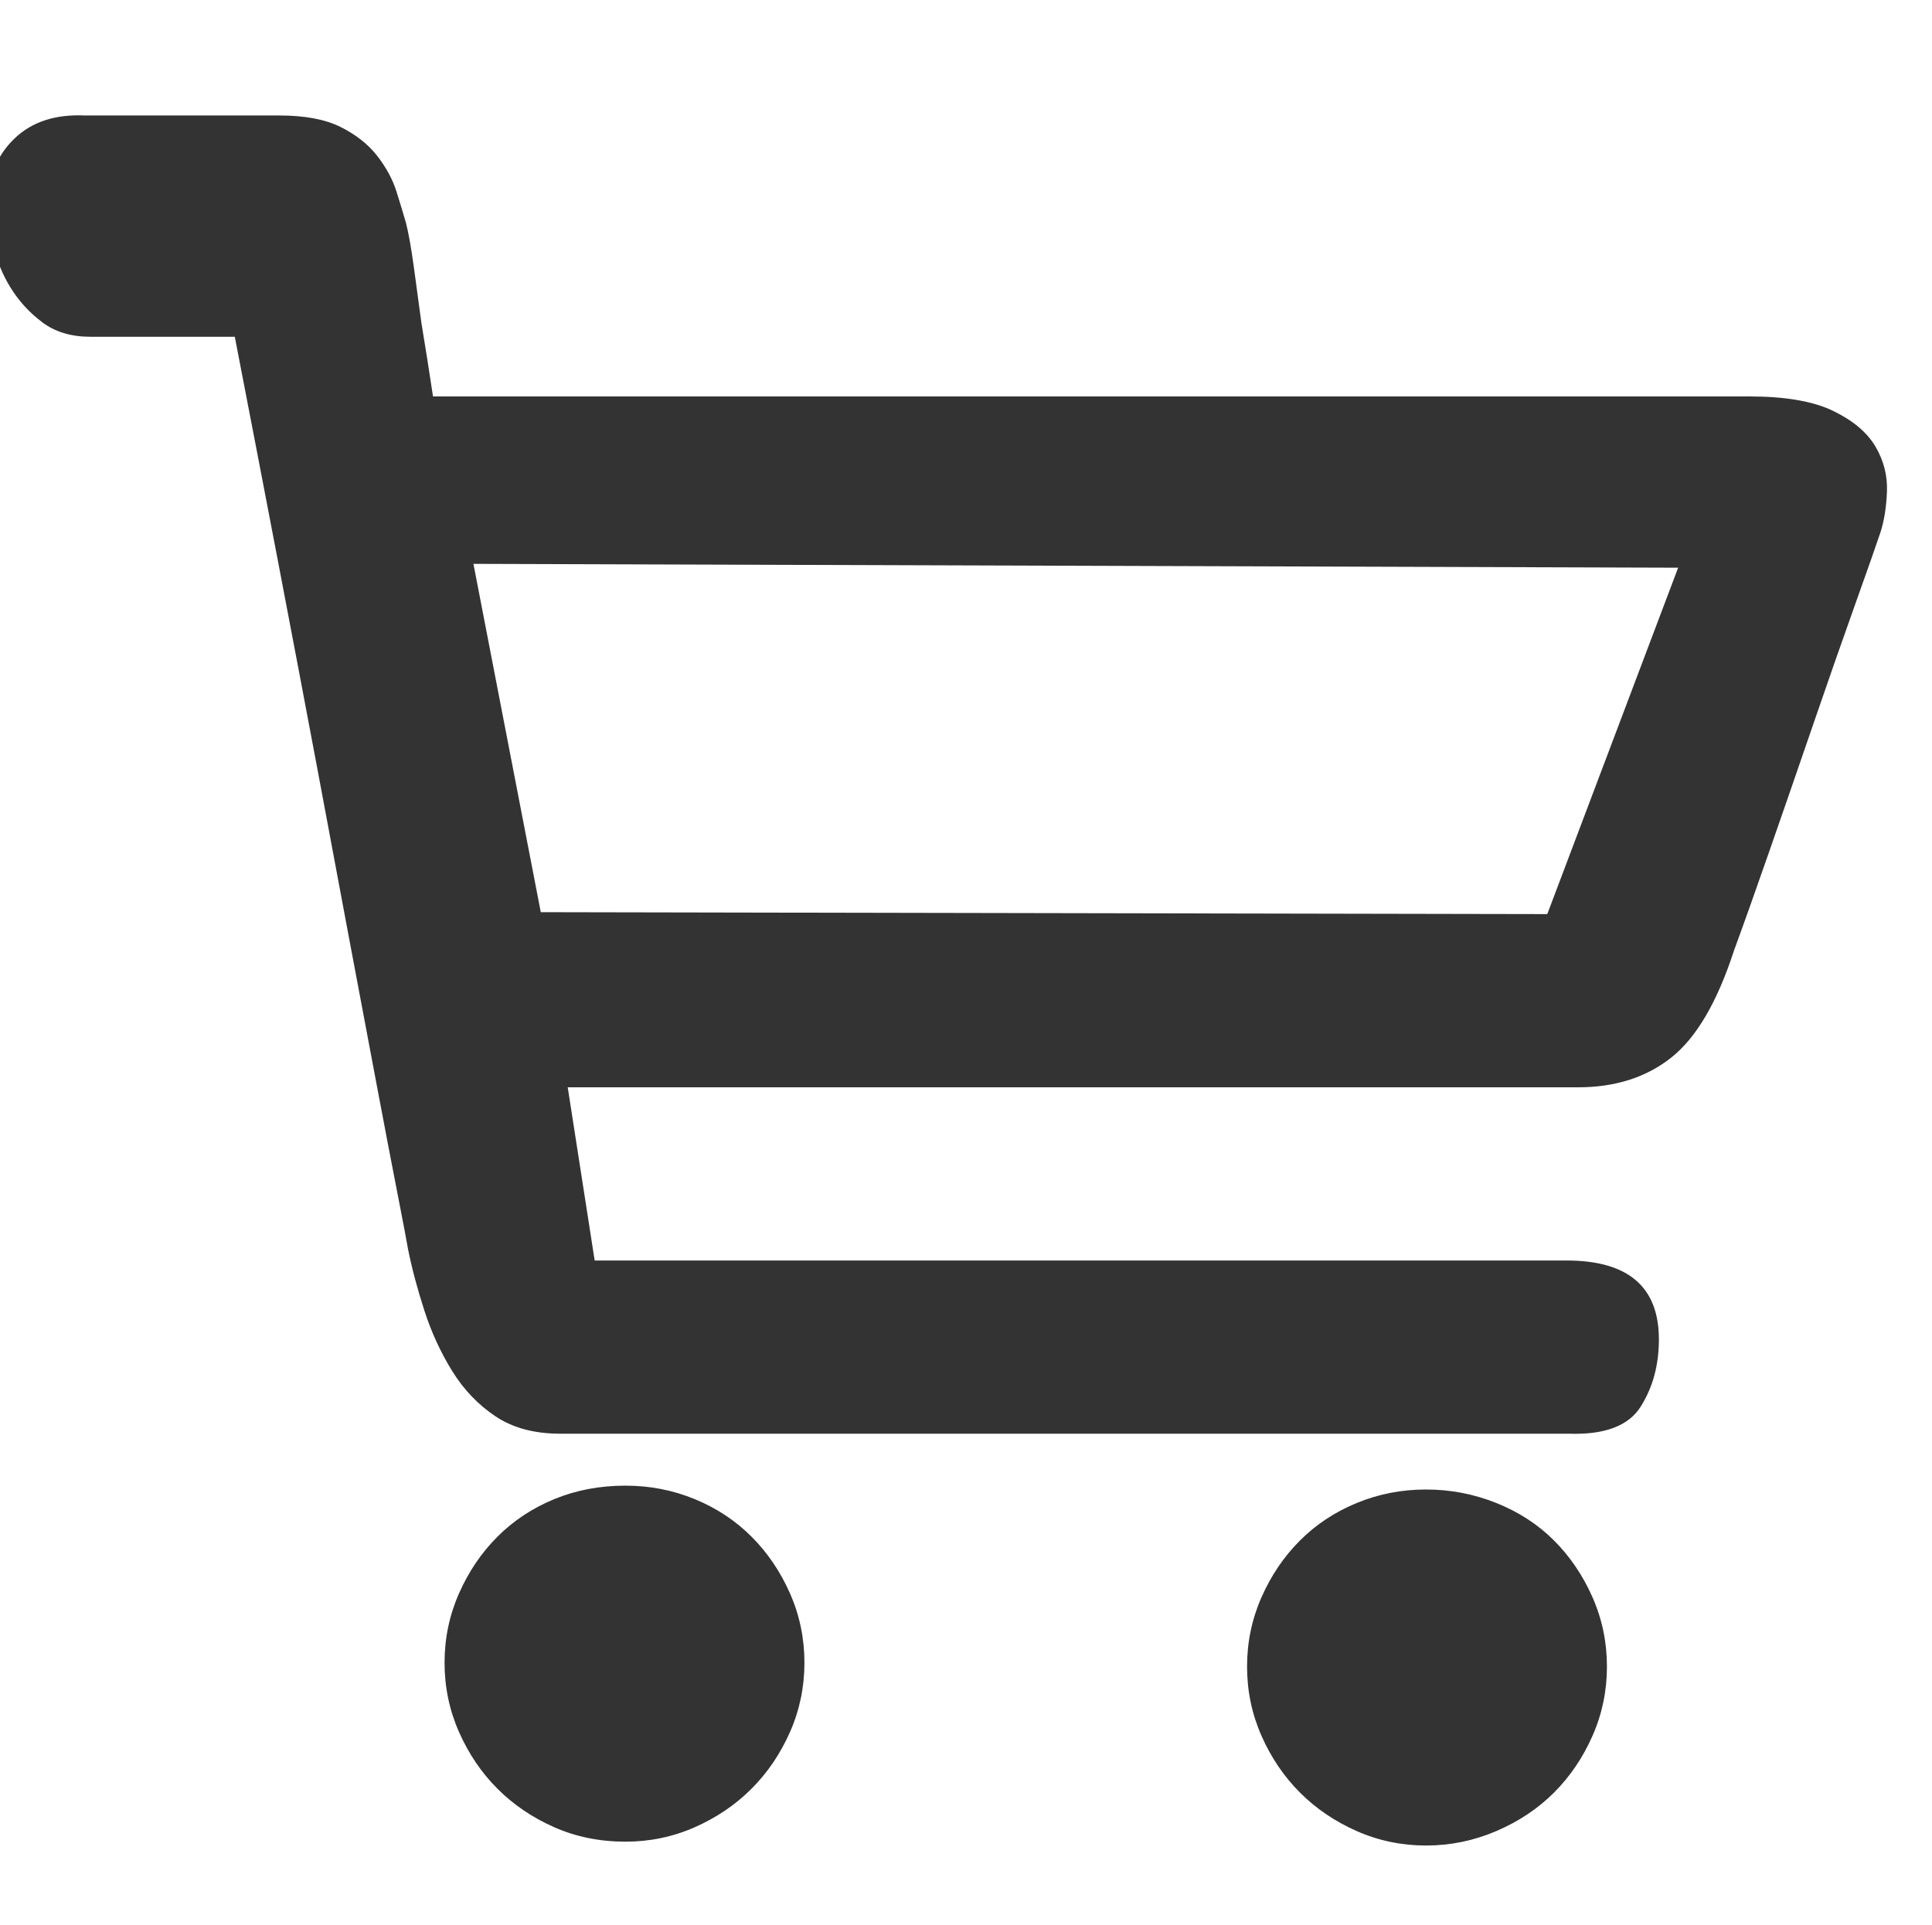
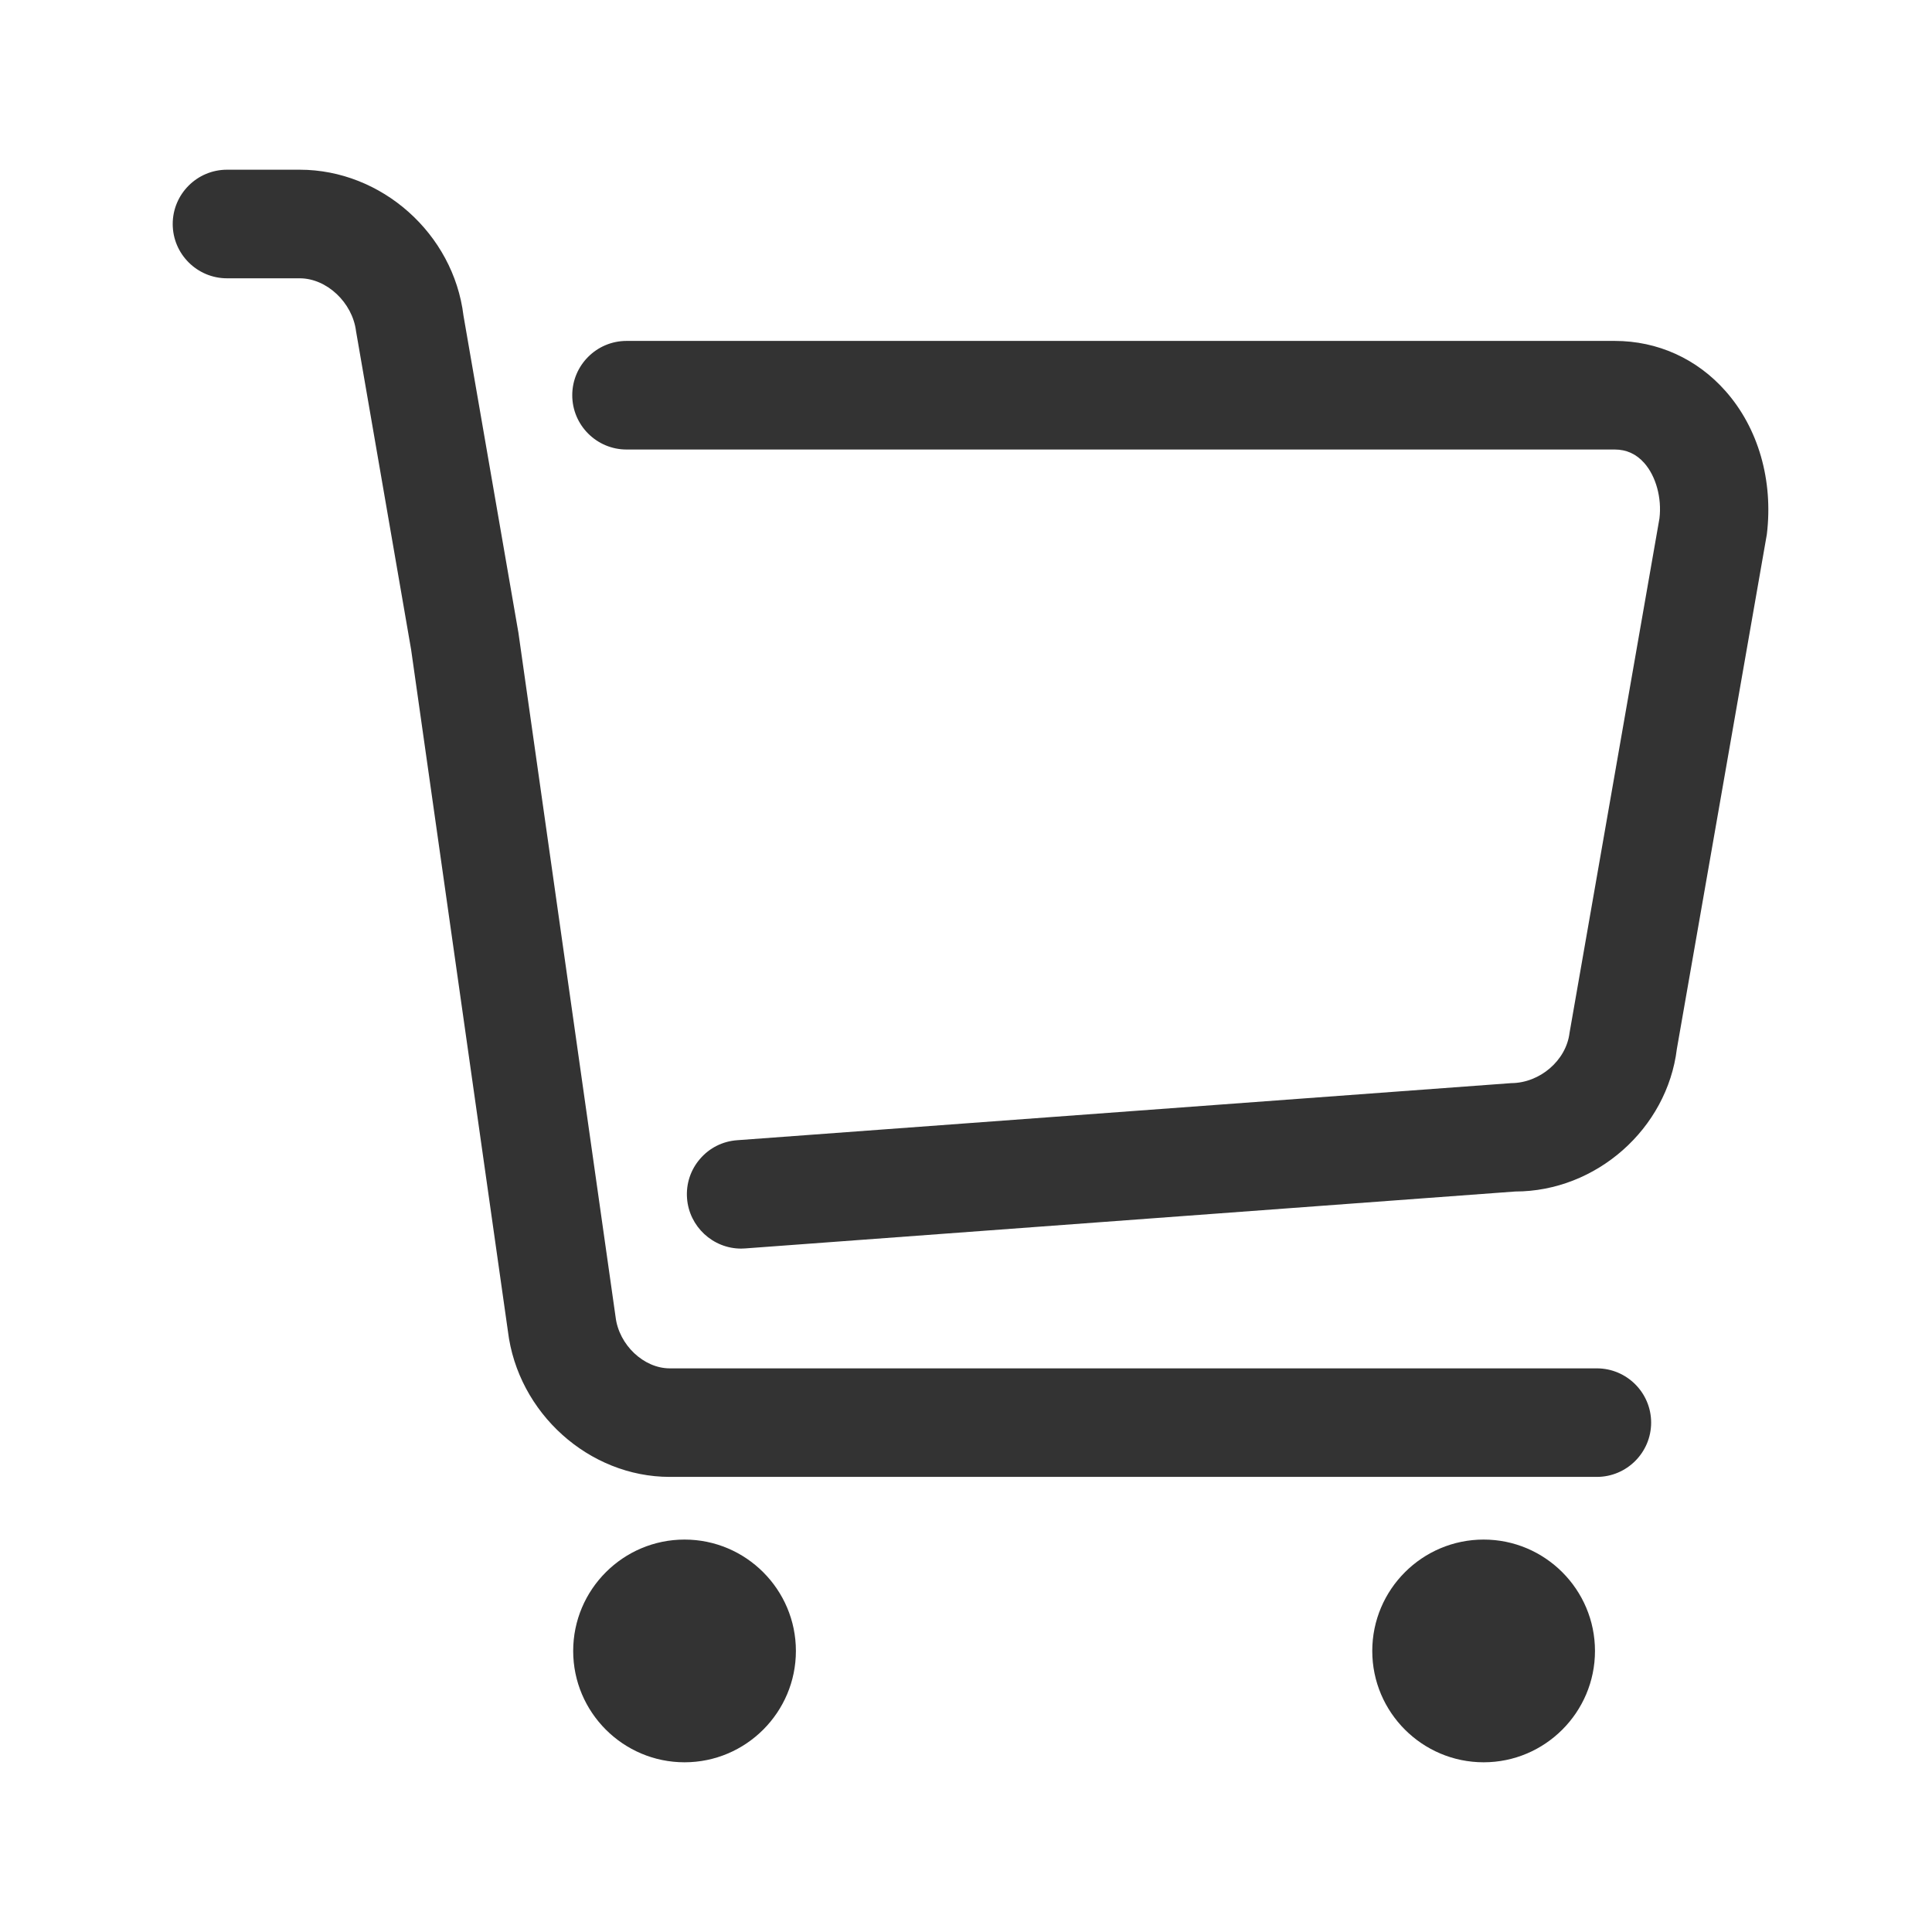
- <svg xmlns="http://www.w3.org/2000/svg" class="icon" width="200px" height="199.22px" viewBox="0 0 1028 1024" version="1.1">
-   <path fill="#333333" d="M332.8 790.528q19.456 0 36.864 7.168t30.208 19.968 20.48 30.208 7.68 36.864-7.68 36.864-20.48 30.208-30.208 20.48-36.864 7.68q-20.48 0-37.888-7.68t-30.208-20.48-20.48-30.208-7.68-36.864 7.68-36.864 20.48-30.208 30.208-19.968 37.888-7.168zM758.784 792.576q19.456 0 37.376 7.168t30.72 19.968 20.48 30.208 7.68 36.864-7.68 36.864-20.48 30.208-30.72 20.48-37.376 7.68-36.864-7.68-30.208-20.48-20.48-30.208-7.68-36.864 7.68-36.864 20.48-30.208 30.208-19.968 36.864-7.168zM930.816 210.944q28.672 0 44.544 7.68t22.528 18.944 6.144 24.064-3.584 22.016-13.312 37.888-22.016 62.976-23.552 68.096-18.944 53.248q-13.312 40.96-33.28 56.832t-49.664 15.872l-35.84 0-65.536 0-86.016 0-96.256 0-253.952 0 14.336 92.16 517.12 0q49.152 0 49.152 41.984 0 20.48-9.728 35.84t-38.4 14.336l-49.152 0-94.208 0-118.784 0-119.808 0-99.328 0-55.296 0q-20.48 0-34.304-9.216t-23.04-24.064-14.848-32.256-8.704-32.768q-1.024-6.144-5.632-29.696t-11.264-58.88-14.848-78.848-16.384-87.552q-19.456-103.424-44.032-230.4l-76.8 0q-15.36 0-25.6-7.68t-16.896-18.432-9.216-23.04-2.56-22.528q0-20.48 13.824-33.792t37.376-12.288l103.424 0q20.48 0 32.768 6.144t19.456 15.36 10.24 18.944 5.12 16.896q2.048 8.192 4.096 23.04t4.096 30.208q3.072 18.432 6.144 38.912l700.416 0zM892.928 302.08l-641.024-2.048 35.84 185.344 535.552 1.024z" />
+ <svg xmlns="http://www.w3.org/2000/svg" class="icon" width="200px" height="200.00px" viewBox="0 0 1024 1024" version="1.1">
+   <path fill="#333333" d="M846.359 725.259l-491.371 0c-13.794 0-26.936-12.445-28.706-27.183l-51.509-362.723-29.127-168.118c-5.295-43.371-43.4-77.285-86.786-77.285l-38.541 0c-15.869 0-28.778 12.91-28.778 28.778s12.91 28.778 28.778 28.778l38.541 0c14.303 0 27.967 12.852 29.852 28.054l29.185 168.727 51.306 361.272c5.251 43.313 42.922 77.227 85.785 77.227l491.371 0c15.869 0 28.778-12.91 28.778-28.778C875.139 738.168 862.229 725.259 846.359 725.259zM914.564 207.27c-15.144-17.145-36.002-26.574-58.689-26.574L332.084 180.695c-15.869 0-28.778 12.91-28.778 28.778s12.91 28.778 28.778 28.778l523.791 0c6.18 0 11.43 2.408 15.607 7.137 6.208 7.021 9.37 18.538 8.065 29.359l-47.665 272.731c-1.769 14.534-15.637 26.516-30.897 26.603l-410.285 30.258c-7.658 0.552-14.621 4.033-19.64 9.864-5.034 5.802-7.484 13.229-6.92 20.888 1.088 14.97 13.679 26.69 28.663 26.69 0.682 0 1.407-0.029 2.118-0.087l408.154-30.171c42.936 0 80.534-33.218 85.698-75.602l47.694-272.731C939.919 254.586 931.941 226.881 914.564 207.27zM362.821 934.049c32.536 0 59.022-26.487 59.022-59.008 0-32.55-26.487-59.038-59.022-59.038s-59.022 26.487-59.022 59.038C303.798 907.563 330.285 934.049 362.821 934.049zM786.365 934.049c32.522 0 59.008-26.487 59.008-59.008 0-32.55-26.487-59.038-59.008-59.038-32.55 0-59.037 26.487-59.037 59.038C727.328 907.563 753.814 934.049 786.365 934.049z" />
</svg>
